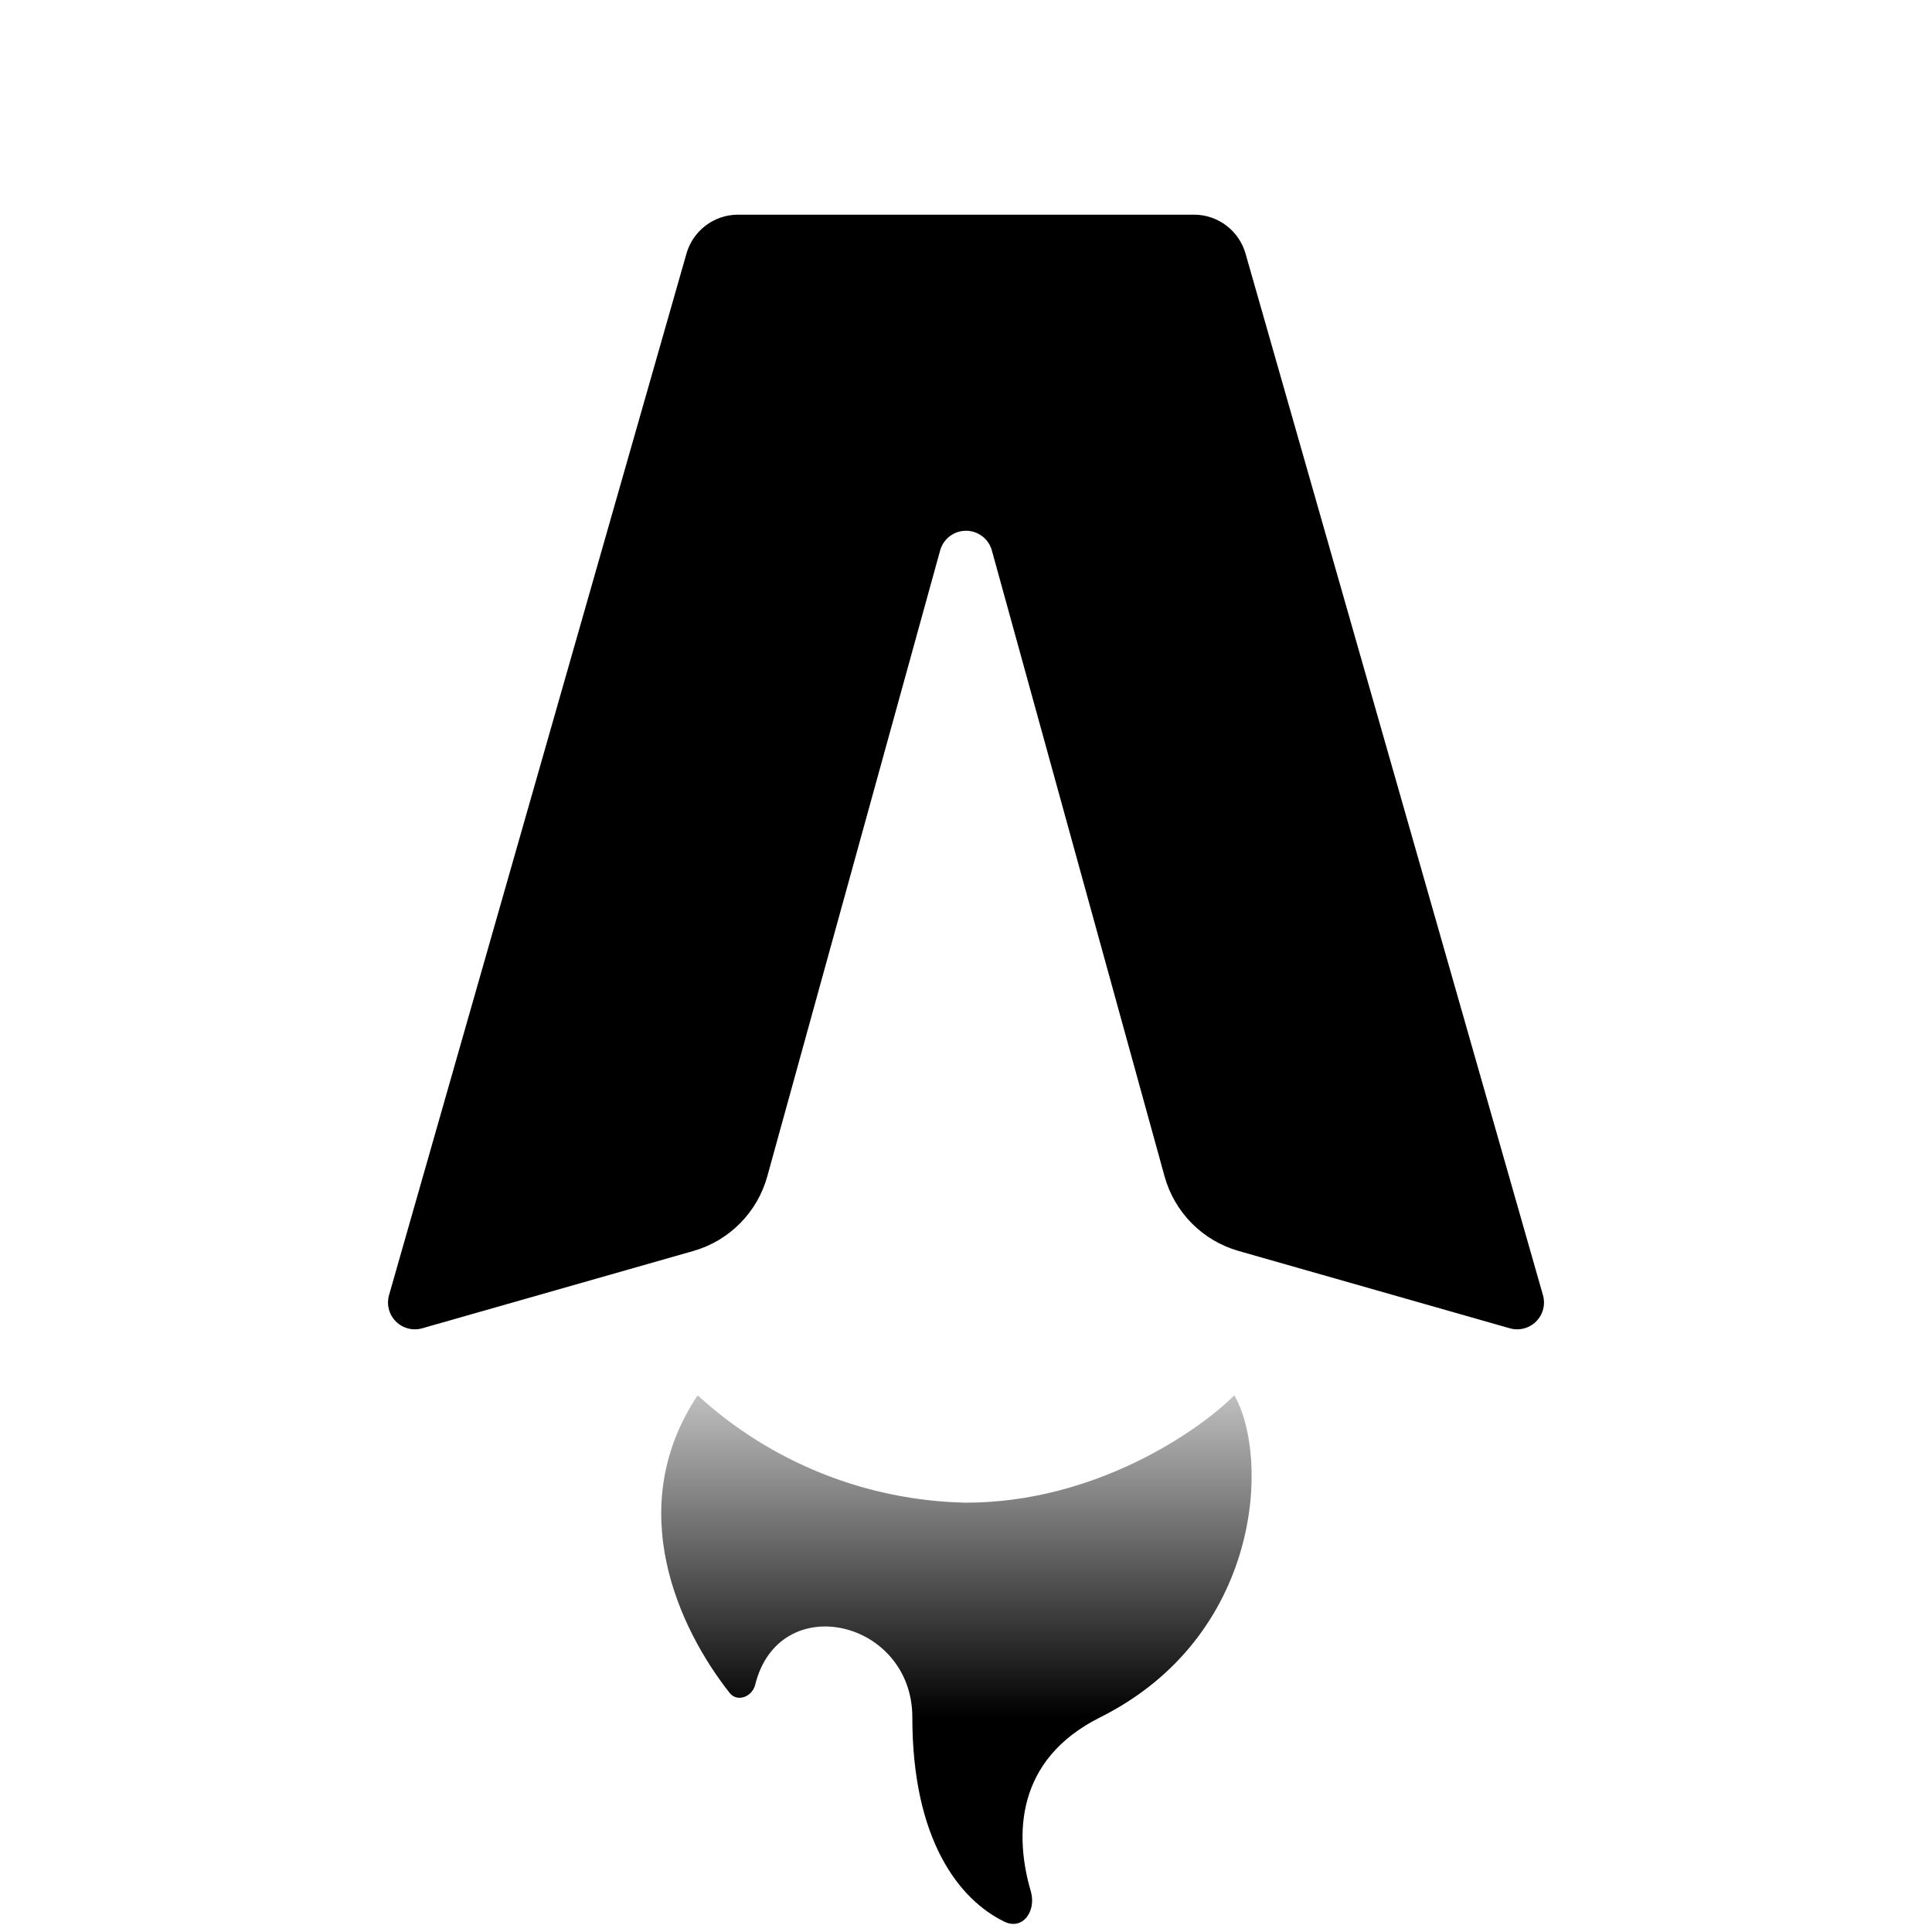
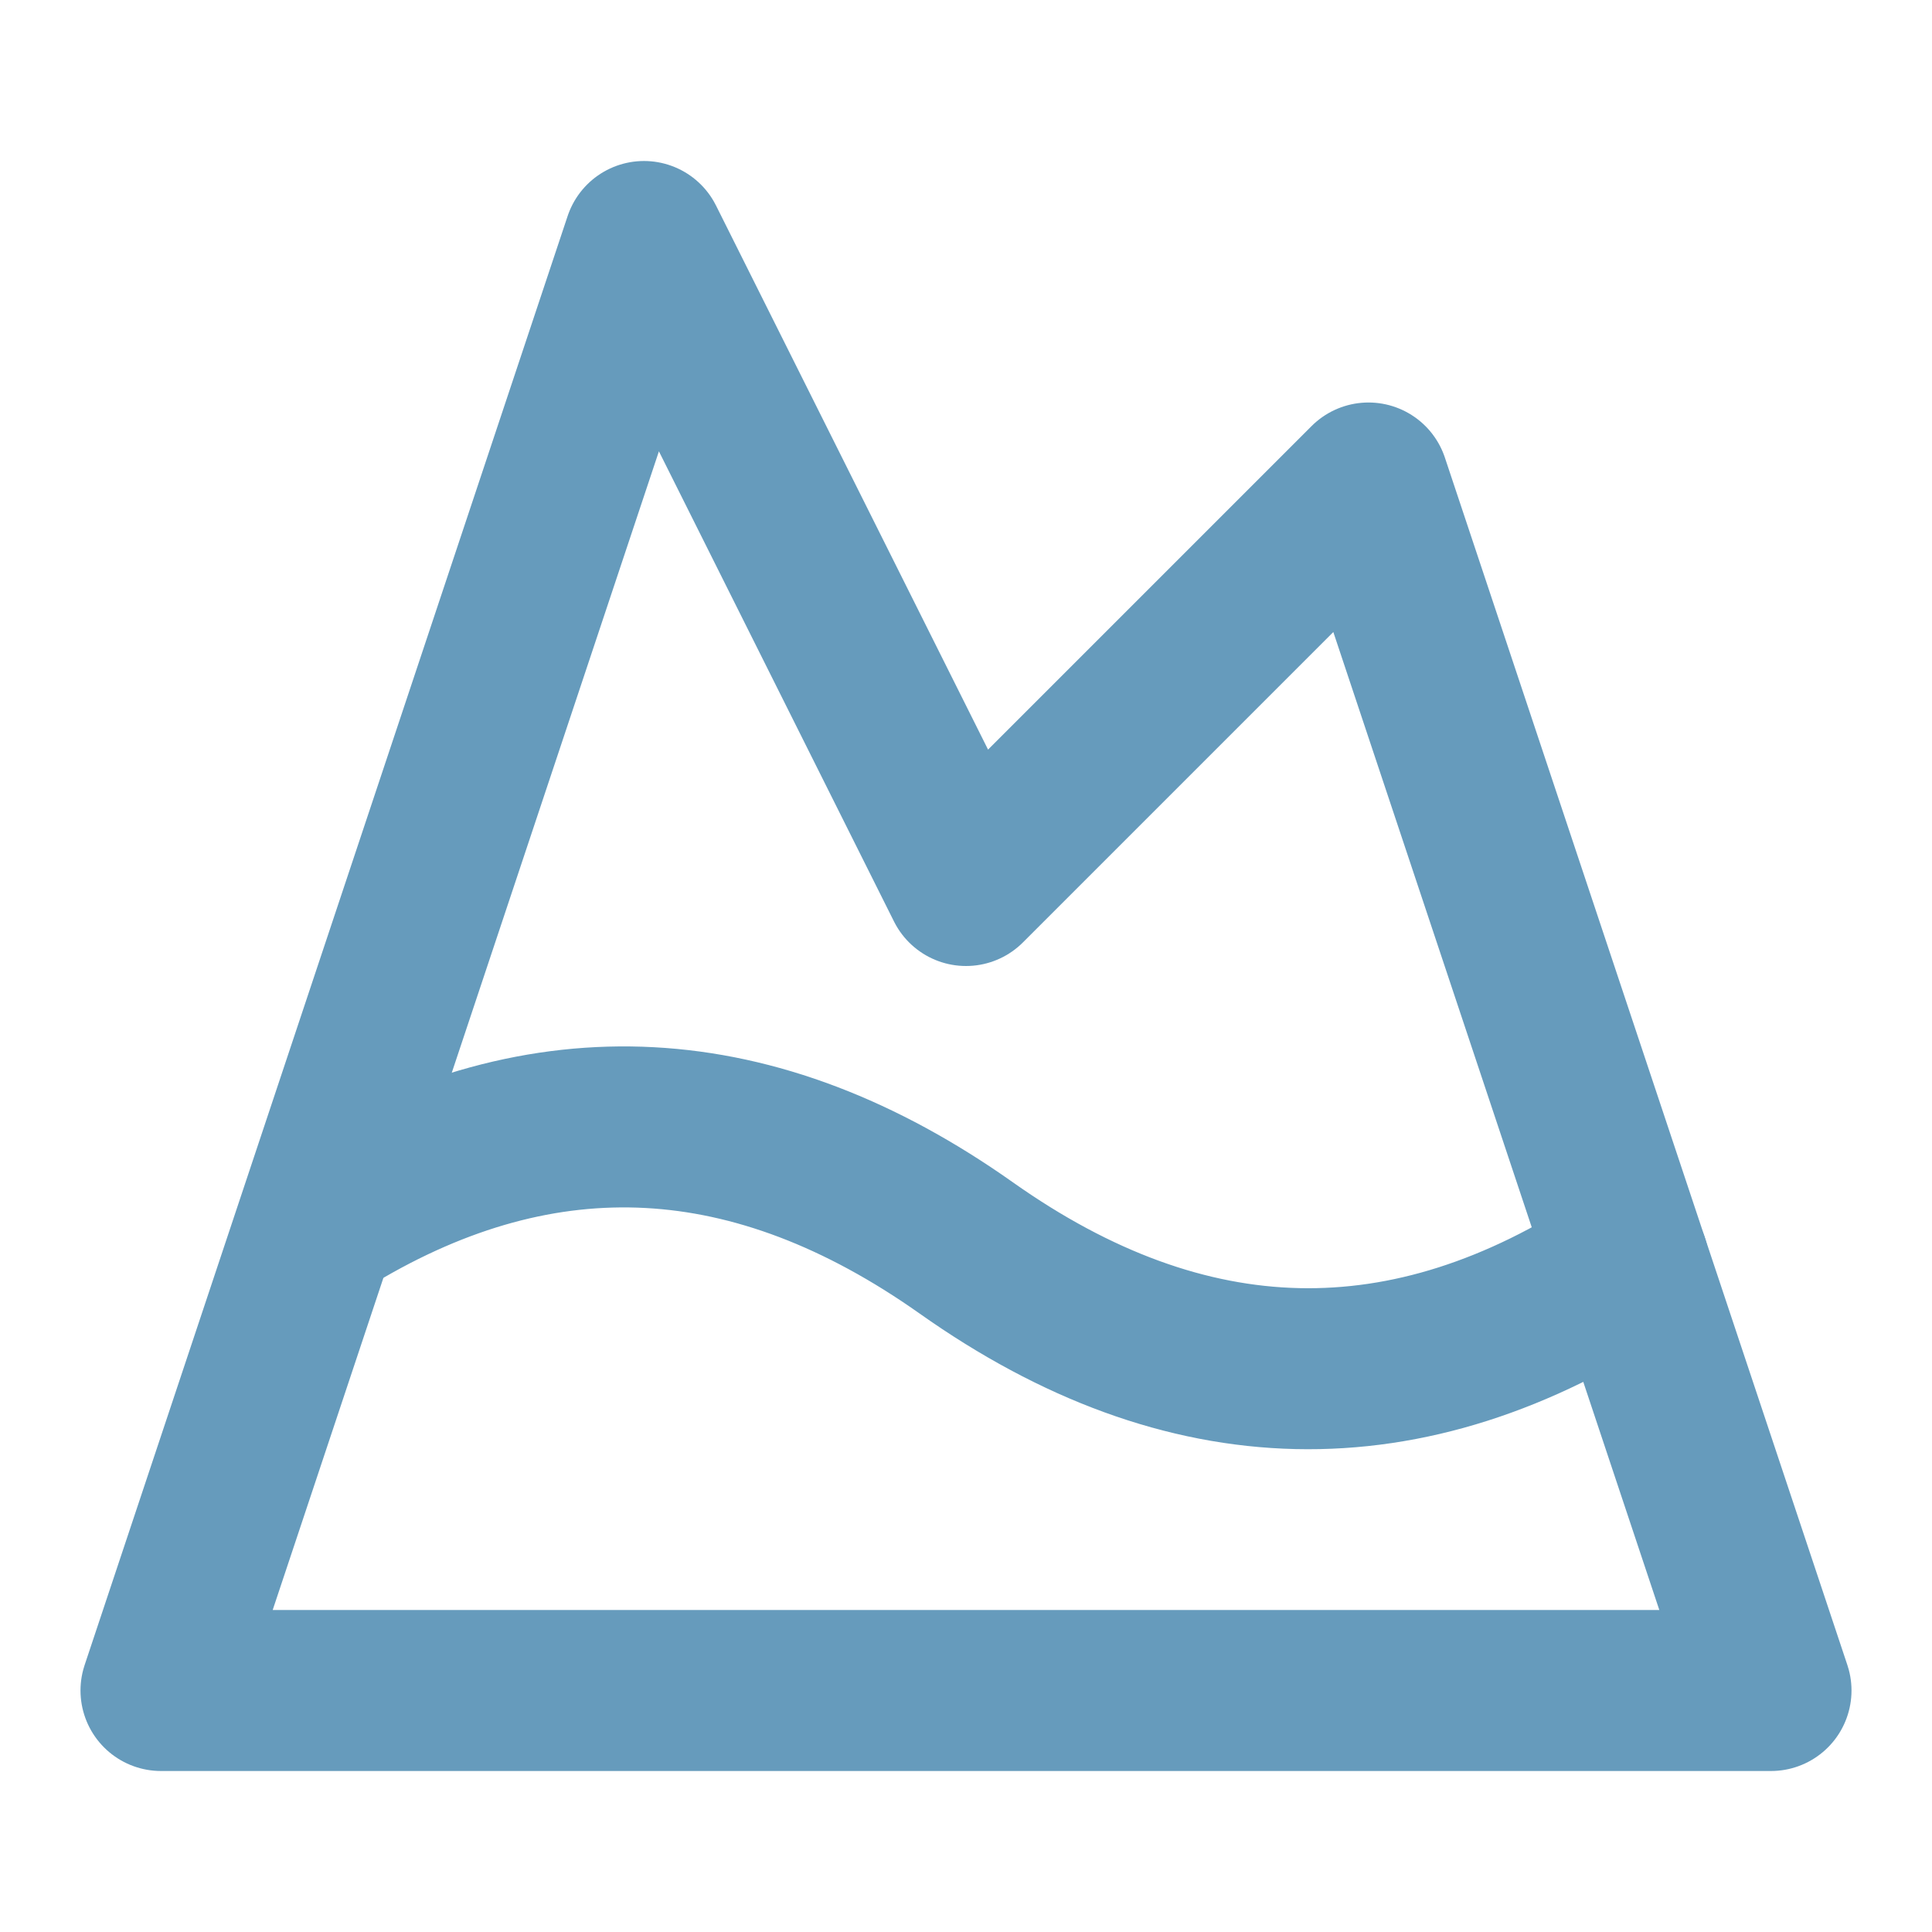
- <svg xmlns="http://www.w3.org/2000/svg" fill="none" viewBox="0 0 36 36">
-   <path fill="#000" d="M22.25 4h-8.5a1 1 0 0 0-.96.73l-5.54 19.4a.5.5 0 0 0 .62.62l5.05-1.44a2 2 0 0 0 1.38-1.4l3.22-11.66a.5.5 0 0 1 .96 0l3.22 11.67a2 2 0 0 0 1.38 1.39l5.05 1.44a.5.5 0 0 0 .62-.62l-5.54-19.4a1 1 0 0 0-.96-.73Z" />
-   <path fill="url(#gradient)" d="M18 28a7.63 7.63 0 0 1-5-2c-1.4 2.1-.35 4.35.6 5.55.14.17.41.07.47-.15.44-1.8 2.93-1.22 2.93.6 0 2.28.87 3.4 1.72 3.81.34.16.59-.2.49-.56-.31-1.05-.29-2.46 1.29-3.25 3-1.5 3.17-4.83 2.5-6-.67.67-2.6 2-5 2Z" />
-   <defs>
-     <linearGradient id="gradient" x1="16" x2="16" y1="32" y2="24" gradientUnits="userSpaceOnUse">
-       <stop stop-color="#000" />
-       <stop offset="1" stop-color="#000" stop-opacity="0" />
-     </linearGradient>
-   </defs>
-   <style>
-     @media (prefers-color-scheme:dark){:root{filter:invert(100%)}}
-   </style>
+ <svg xmlns="http://www.w3.org/2000/svg" width="24" height="24" viewBox="0 0 24 24" fill="none" stroke="#669bbc" stroke-width="2" stroke-linecap="round" stroke-linejoin="round" class="lucide lucide-mountain-snow-icon lucide-mountain-snow">
+   <path d="m8 3 4 8 5-5 5 15H2L8 3z" />
+   <path d="M4.14 15.08c2.62-1.57 5.24-1.43 7.86.42 2.74 1.94 5.49 2 8.23.19" />
</svg>
